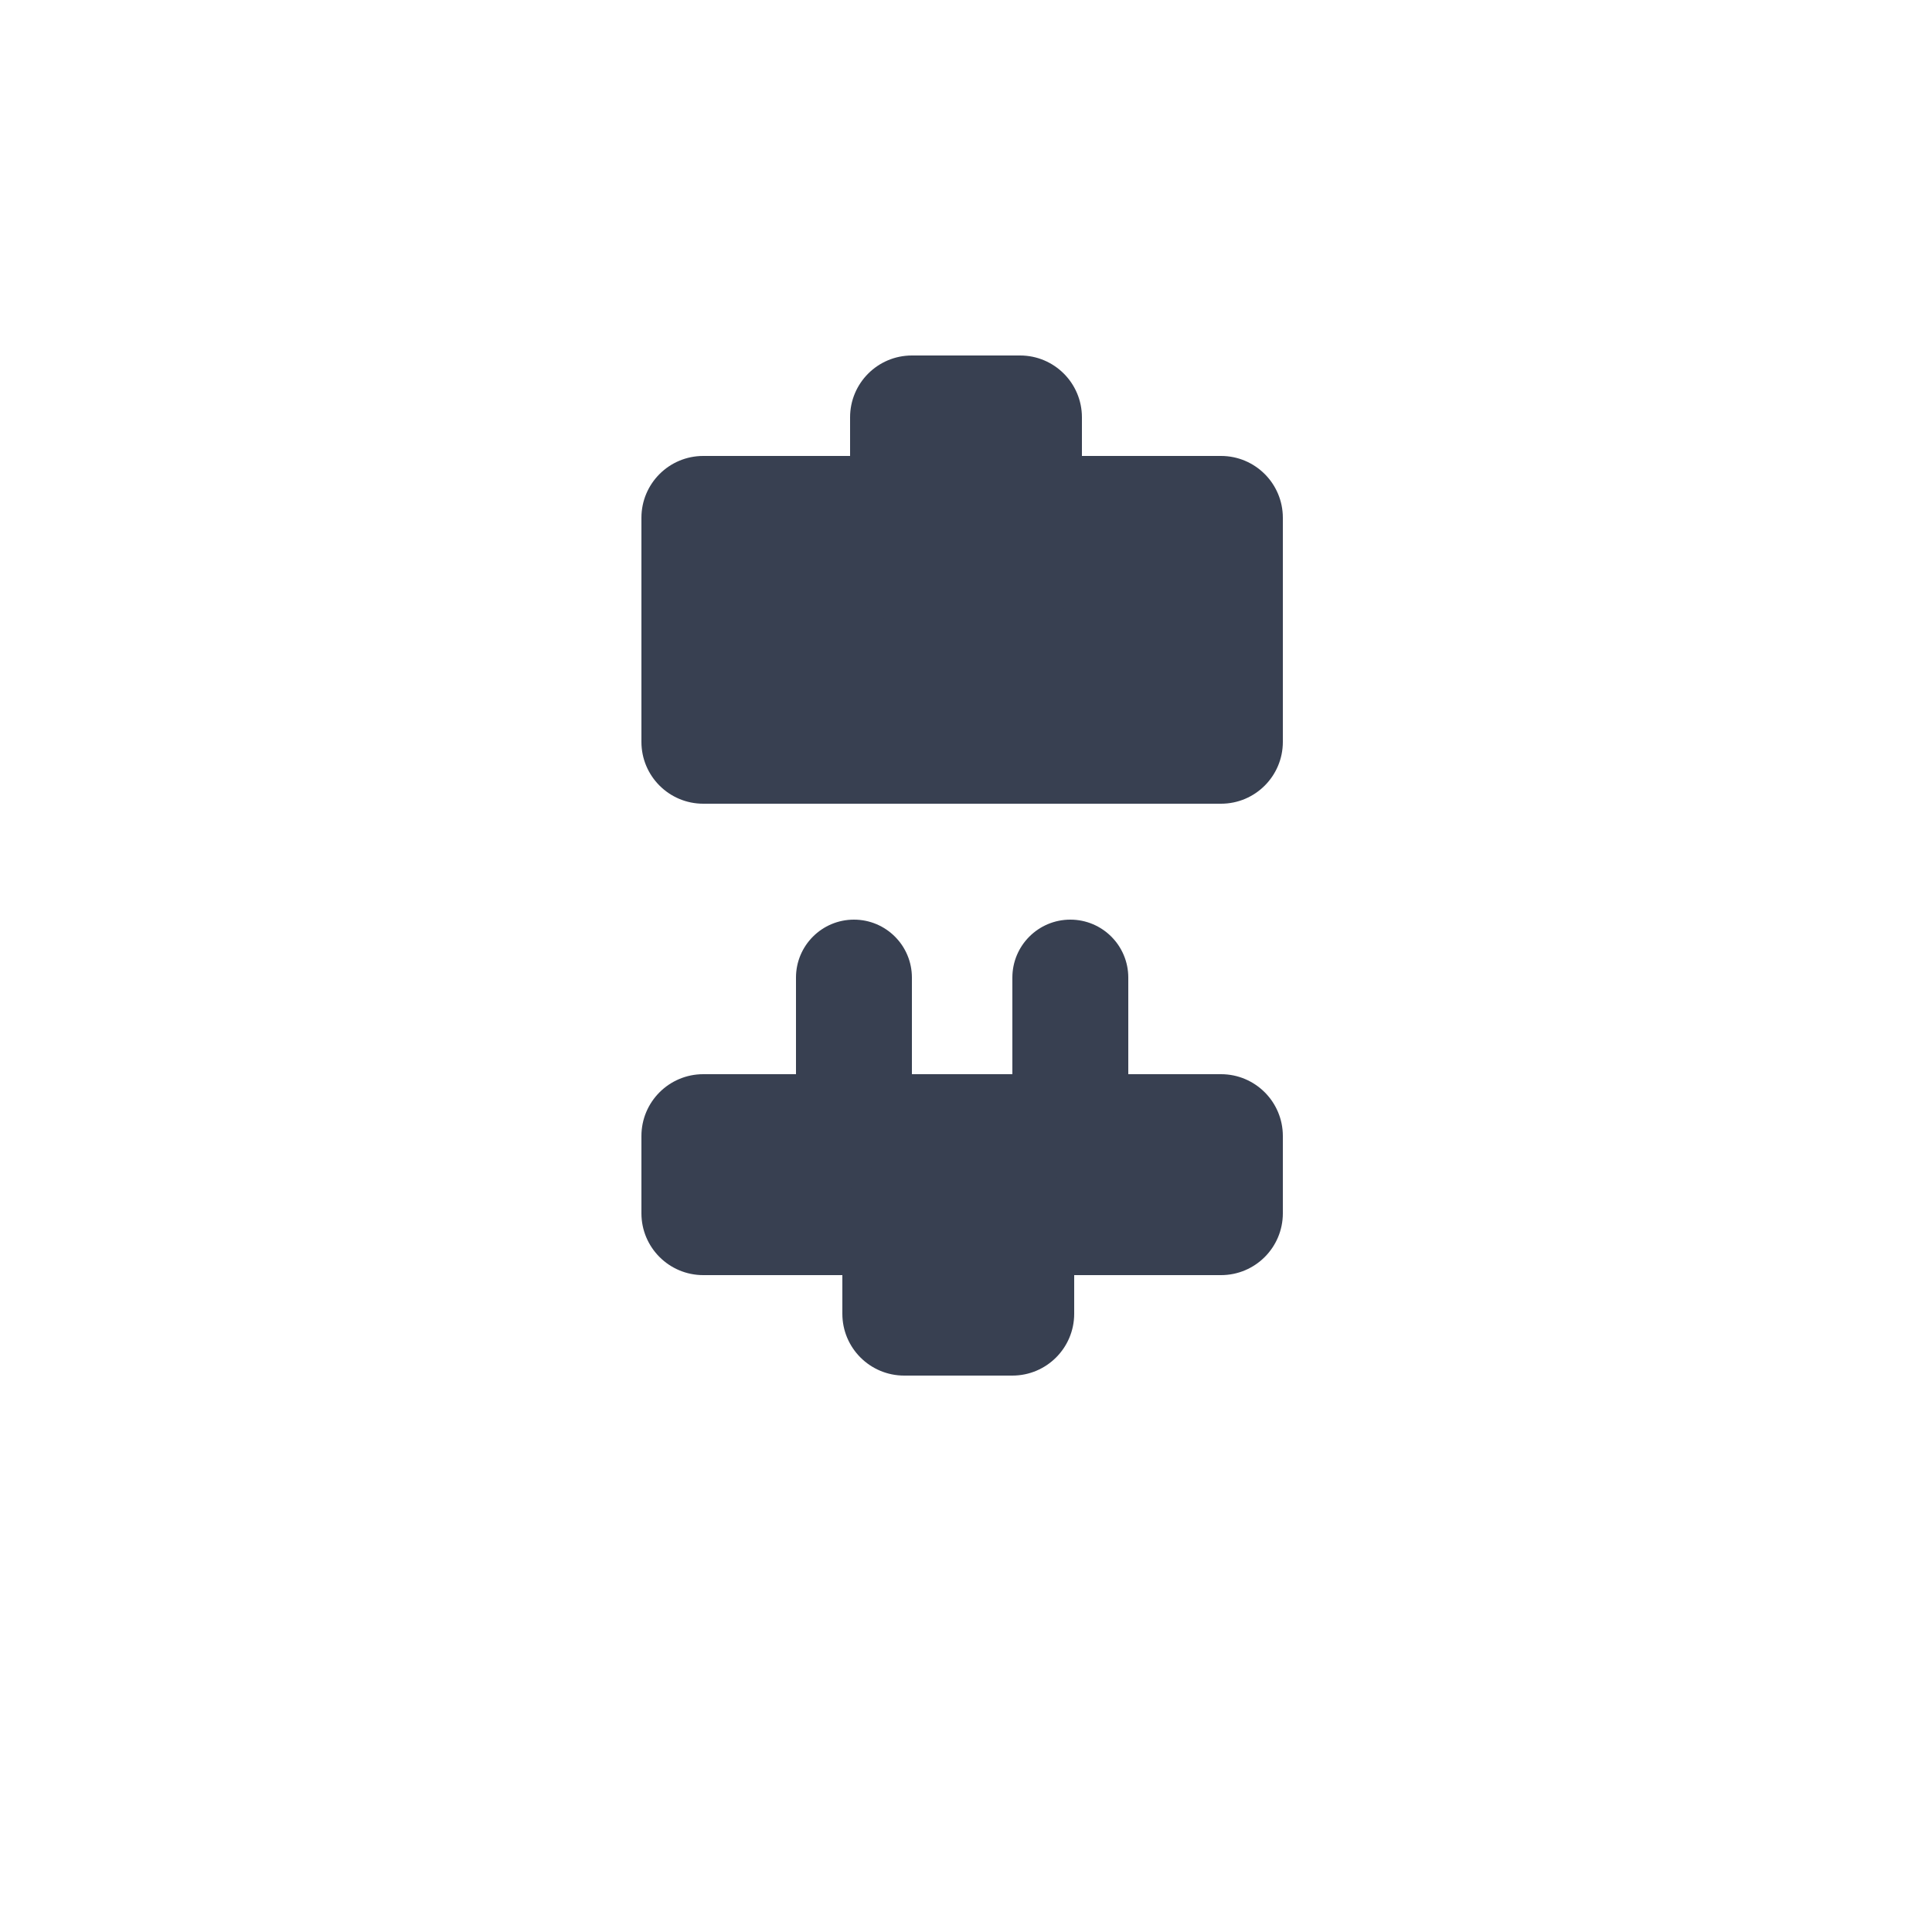
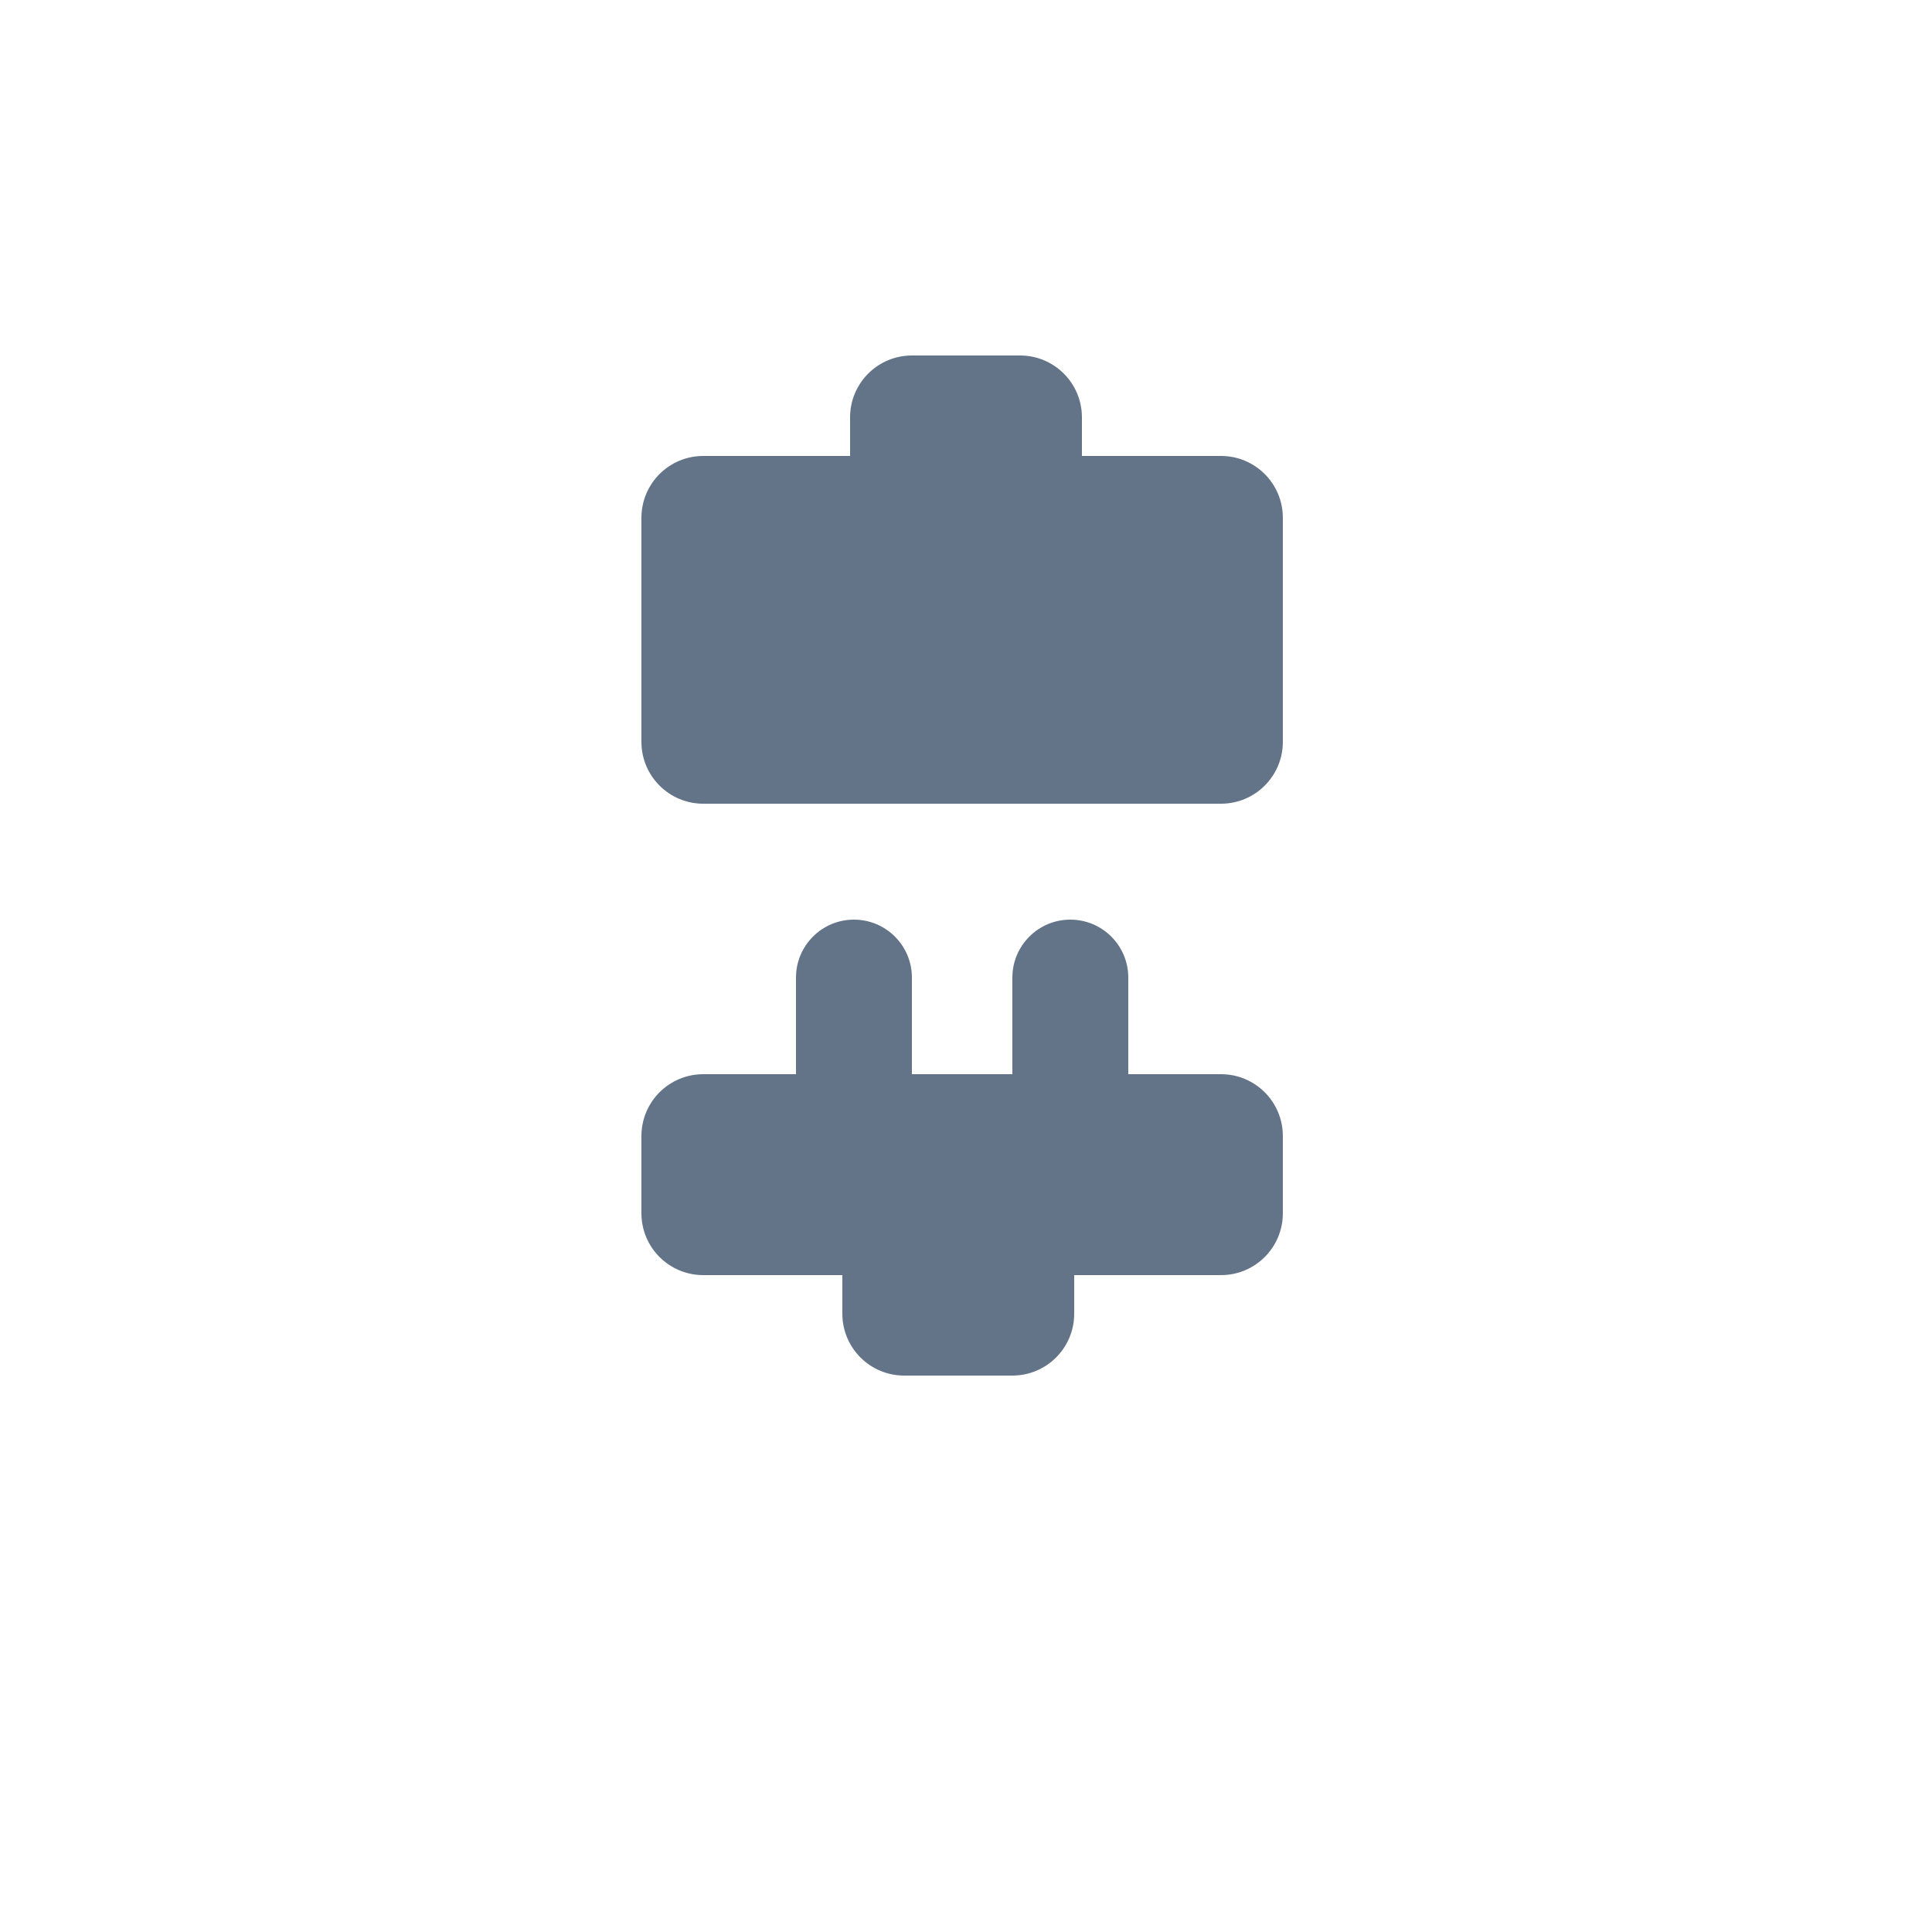
<svg xmlns="http://www.w3.org/2000/svg" width="250" height="250" viewBox="0 0 250 250" fill="none">
-   <rect x="83" y="59" width="83" height="45" rx="8" fill="#384051" />
-   <rect x="110" y="46" width="30" height="35" rx="8" fill="#384051" />
-   <rect x="166" y="165" width="83" height="26" rx="8" transform="rotate(-180 166 165)" fill="#384051" />
-   <rect x="139" y="178" width="30" height="28" rx="8" transform="rotate(-180 139 178)" fill="#384051" />
-   <rect x="146" y="147" width="15" height="28" rx="7.5" transform="rotate(-180 146 147)" fill="#384051" />
-   <rect x="118" y="147" width="15" height="28" rx="7.5" transform="rotate(-180 118 147)" fill="#384051" />
+   <rect x="83" y="59" width="83" height="45" rx="8" fill="#647488" />
+   <rect x="110" y="46" width="30" height="35" rx="8" fill="#647488" />
+   <rect x="166" y="165" width="83" height="26" rx="8" transform="rotate(-180 166 165)" fill="#647488" />
+   <rect x="139" y="178" width="30" height="28" rx="8" transform="rotate(-180 139 178)" fill="#647488" />
+   <rect x="146" y="147" width="15" height="28" rx="7.5" transform="rotate(-180 146 147)" fill="#647488" />
+   <rect x="118" y="147" width="15" height="28" rx="7.5" transform="rotate(-180 118 147)" fill="#647488" />
</svg>
